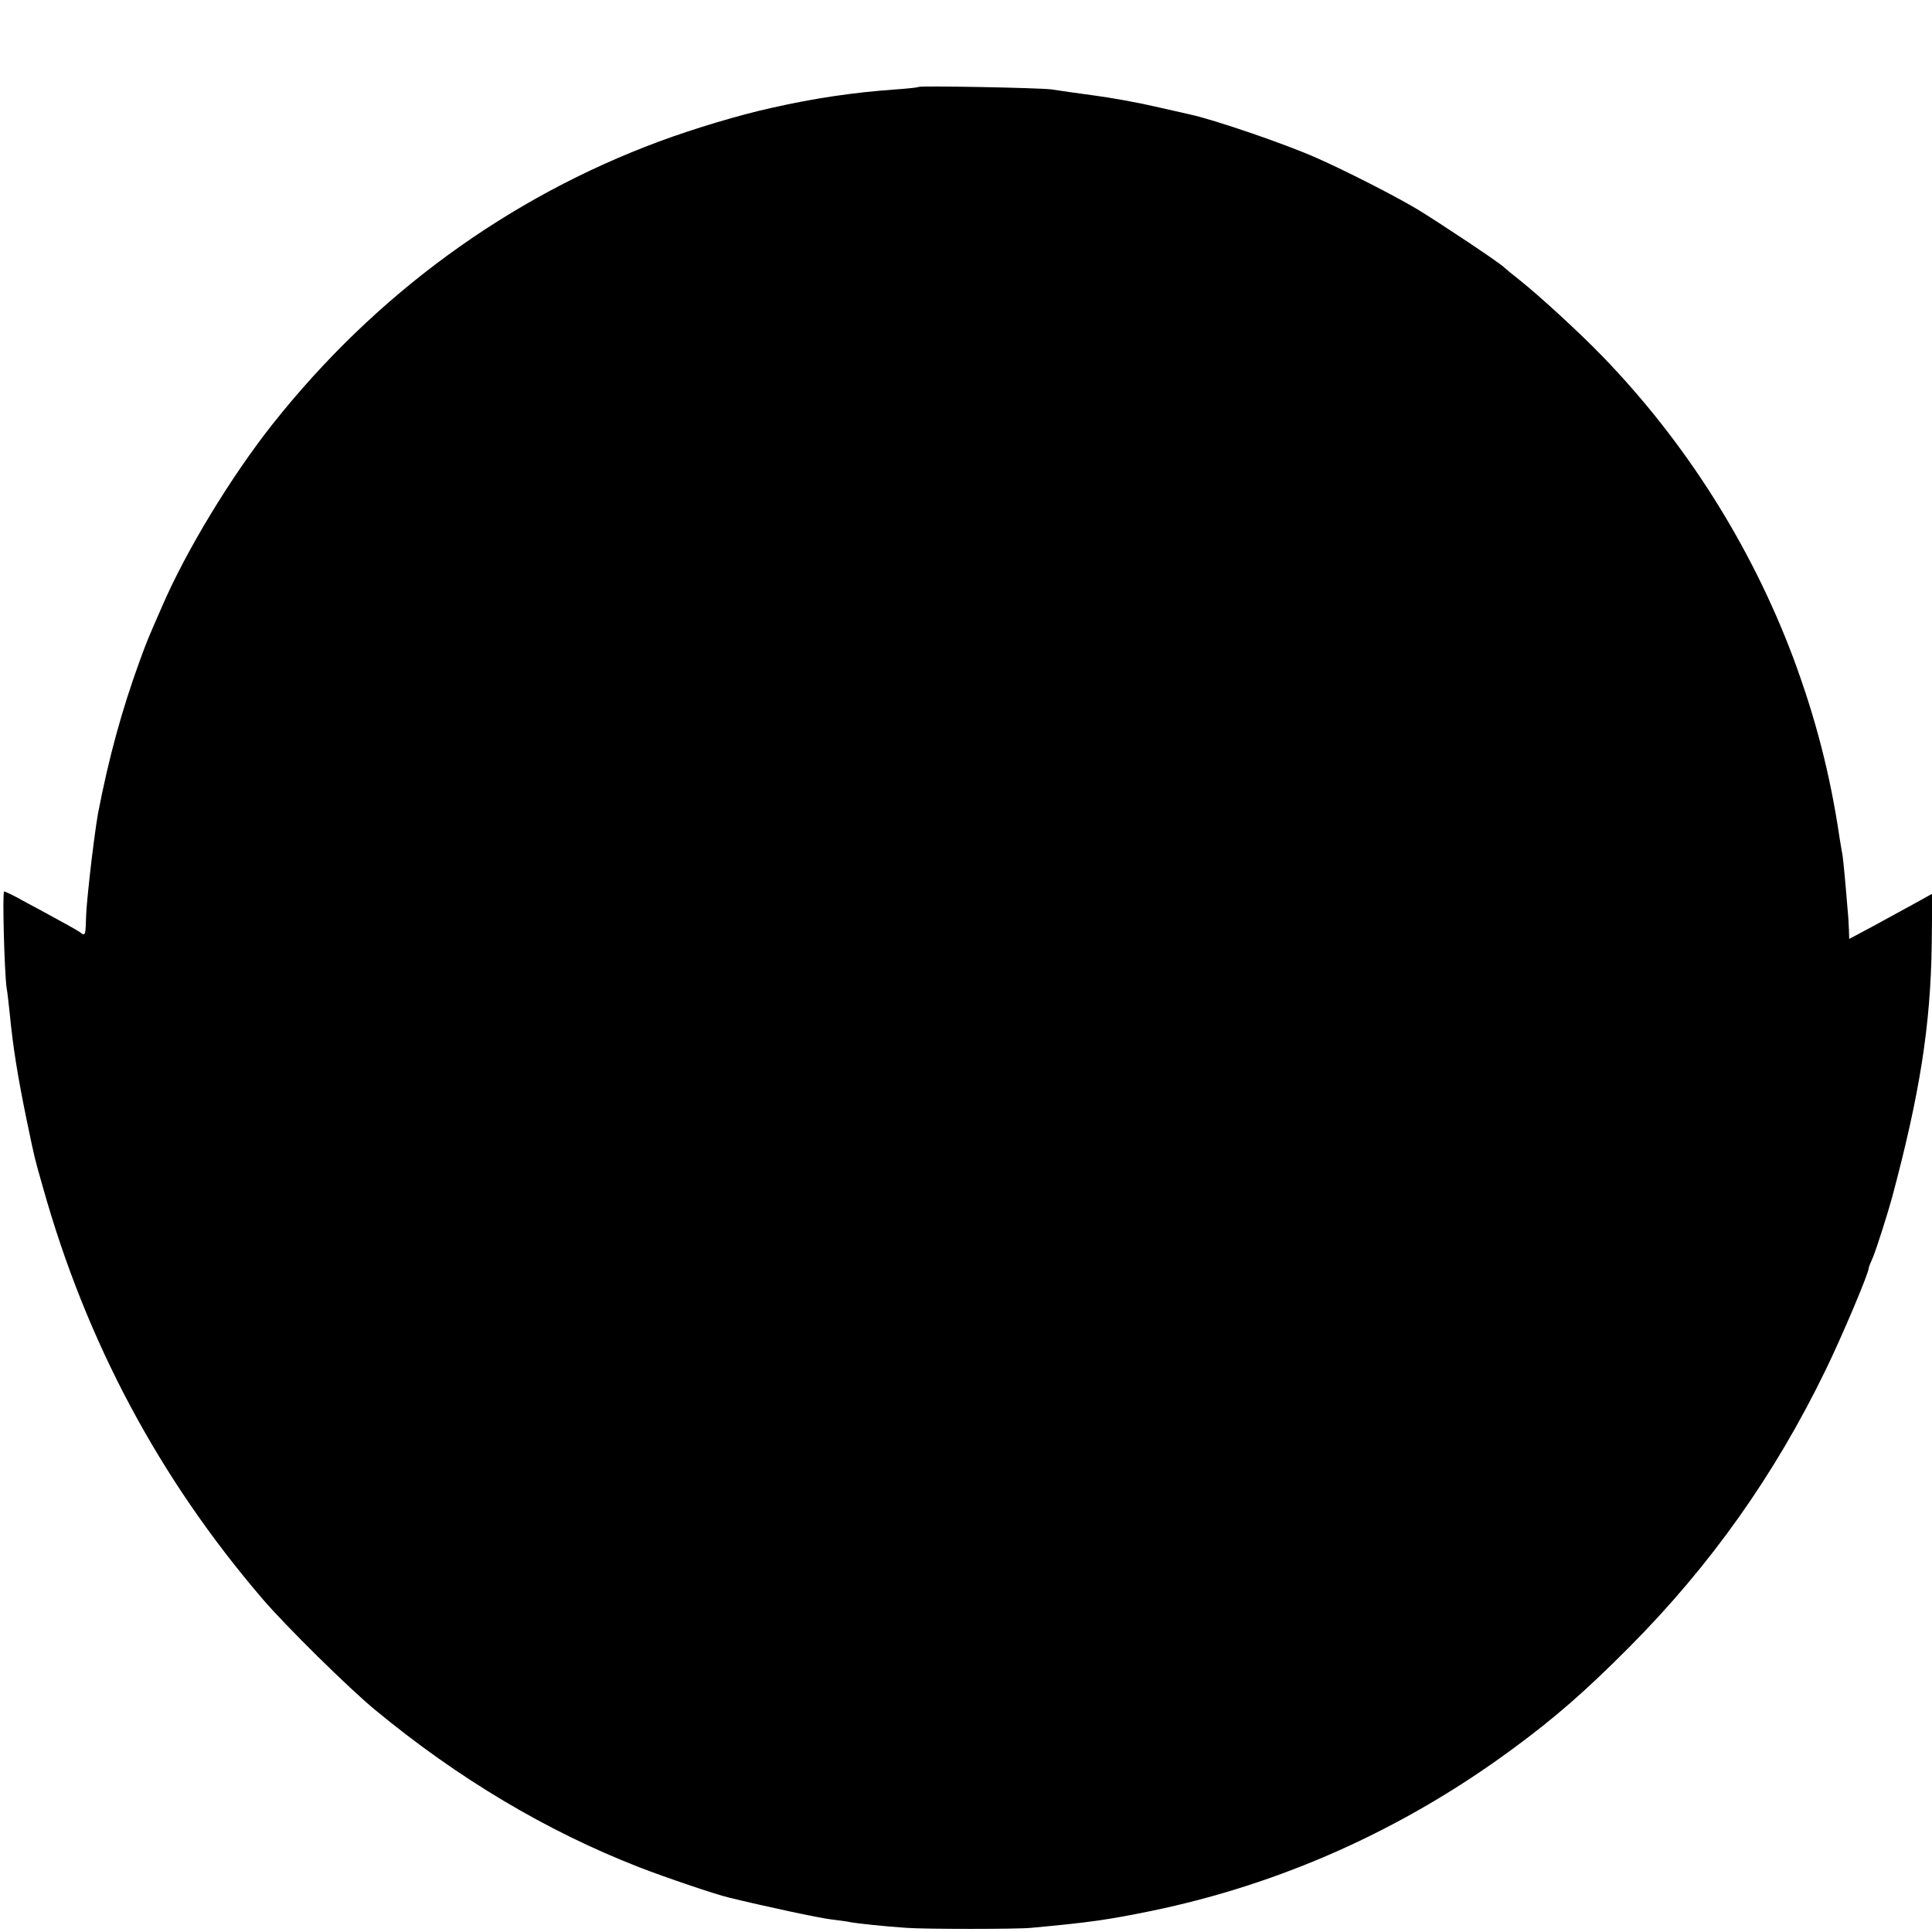
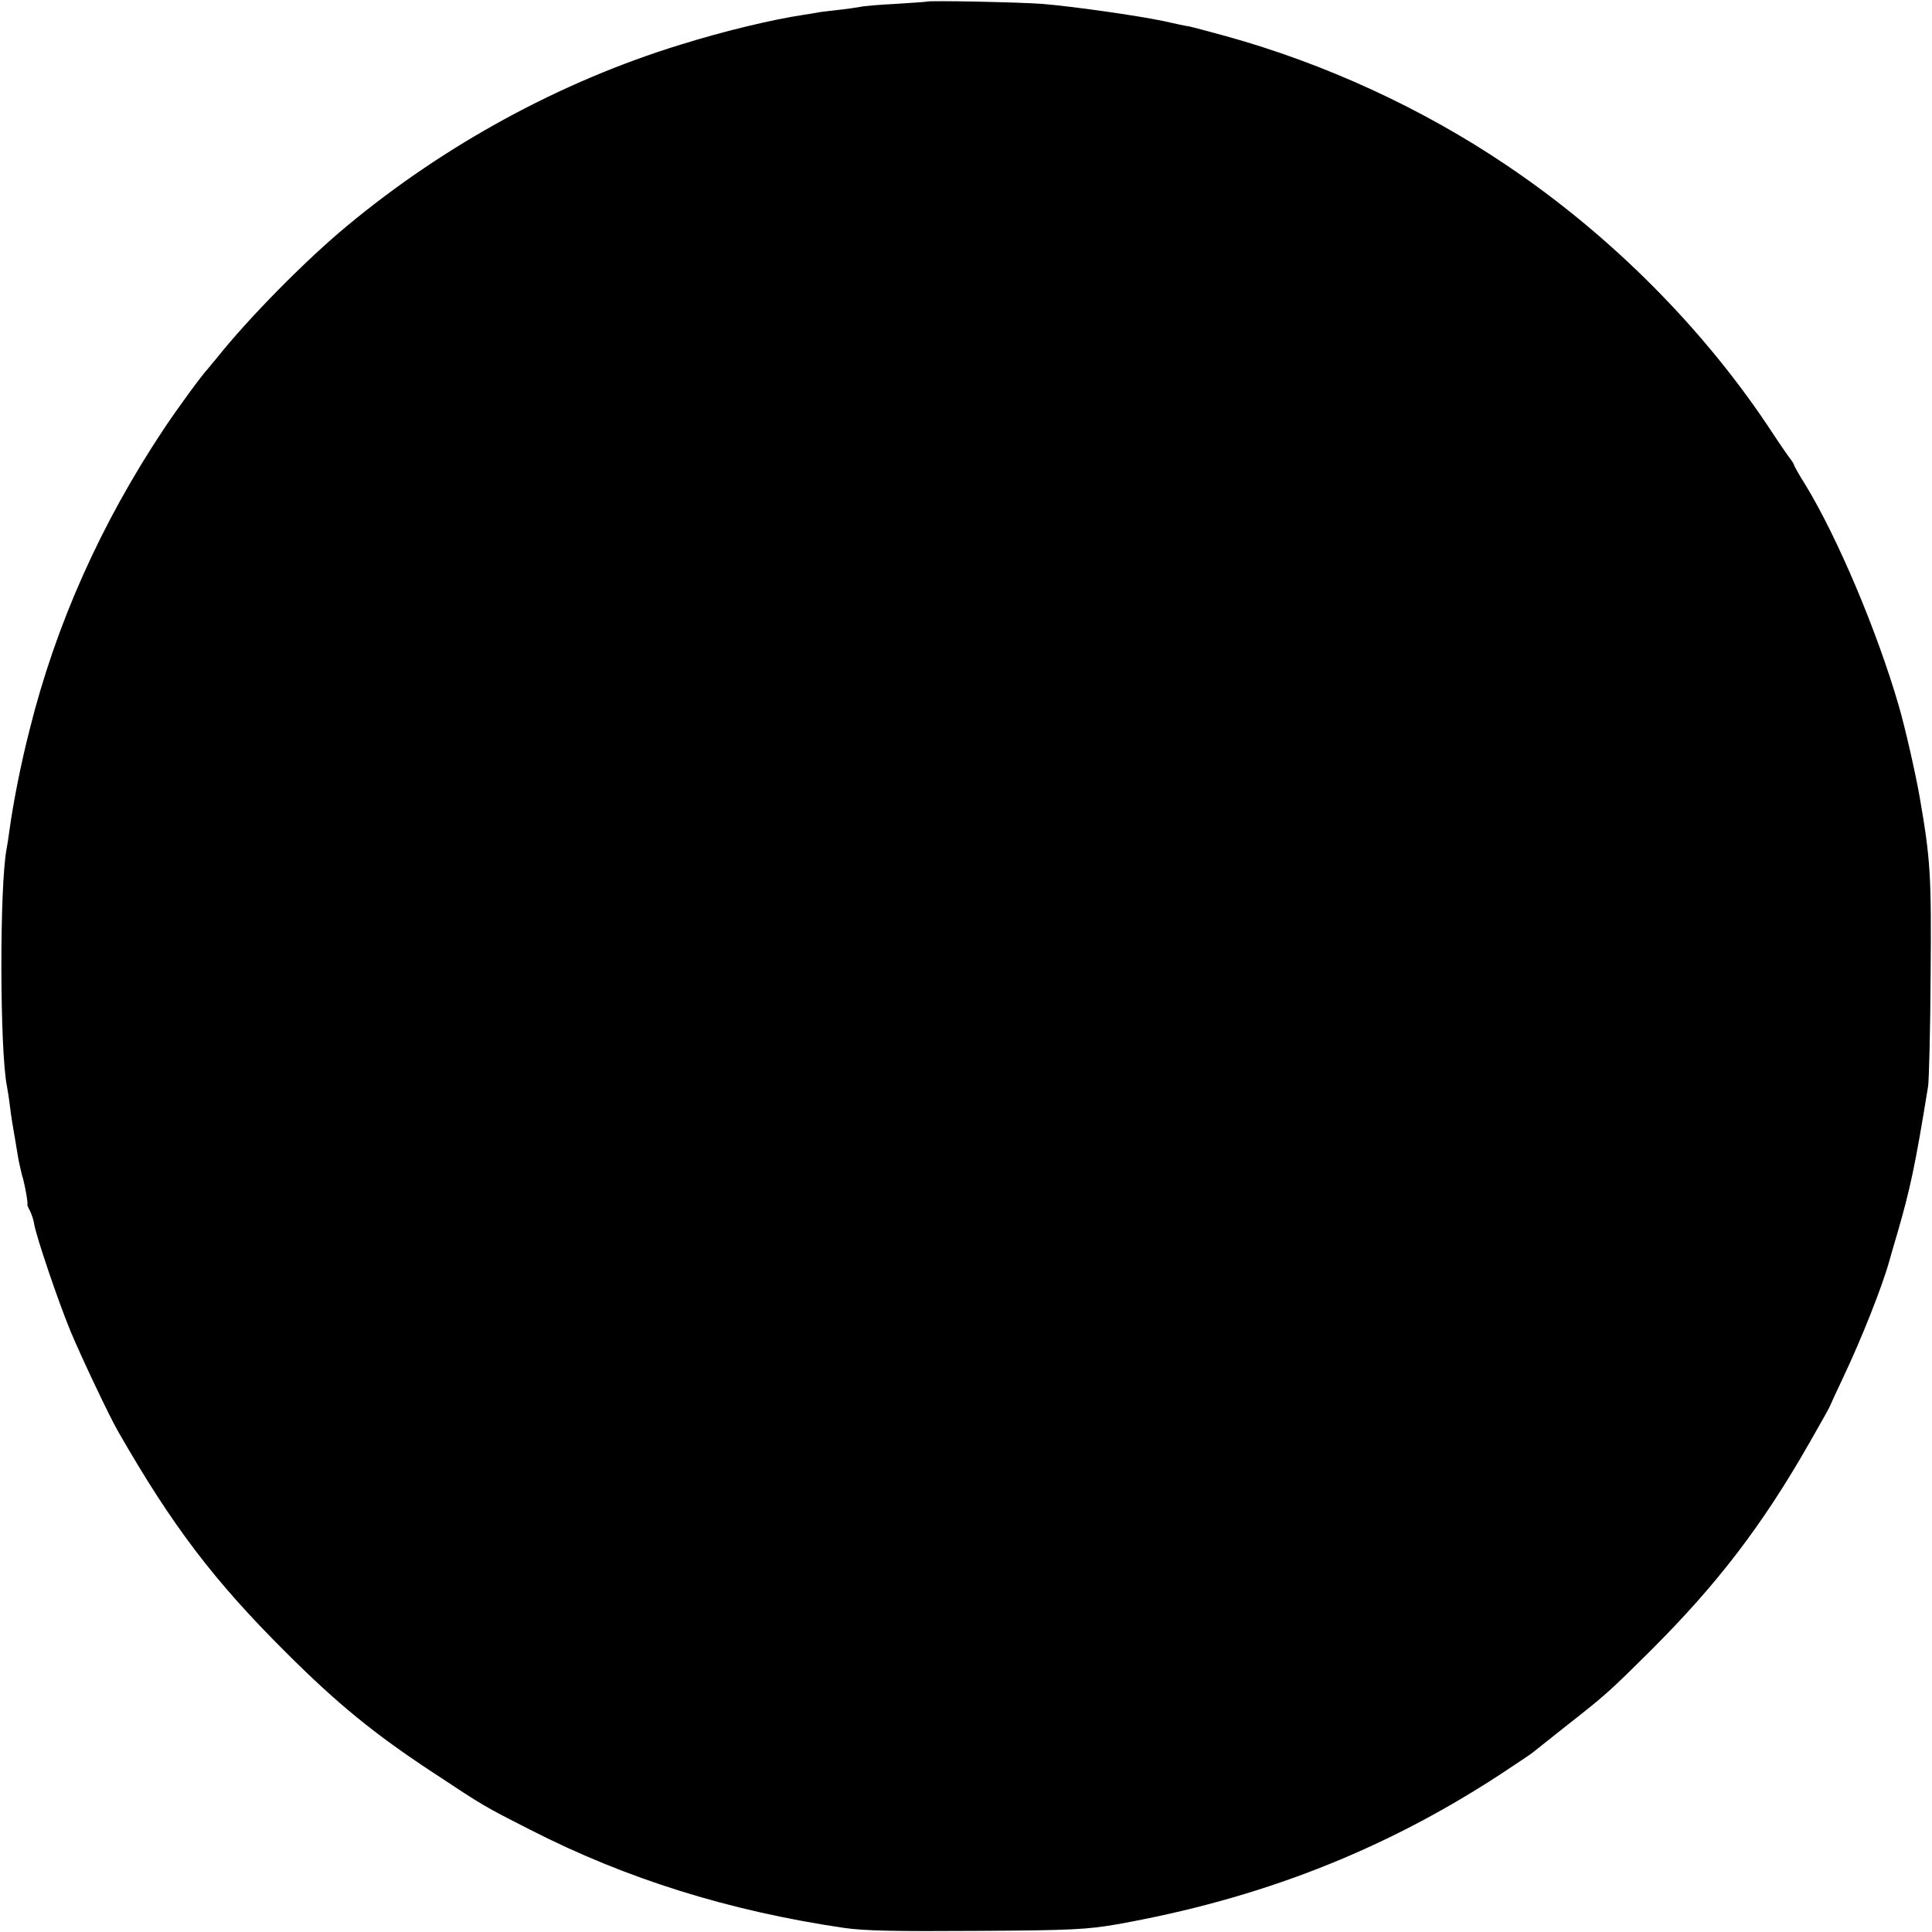
<svg xmlns="http://www.w3.org/2000/svg" version="1.0" width="700pt" height="700pt" viewBox="0 0 700 700" preserveAspectRatio="xMidYMid meet">
  <g transform="translate(0,700) scale(0.1,-0.1)" fill="#000000" stroke="none">
-     <path d="M3328 6685 c-2 -2 -39 -6 -83 -9 -154 -11 -296 -32 -450 -67 -114 -25 -278 -74 -405 -121 -548 -203 -1029 -554 -1401 -1023 -150 -189 -315 -460 -403 -665 -50 -114 -54 -124 -80 -195 -64 -176 -112 -350 -151 -553 -7 -37 -23 -161 -30 -227 -12 -112 -13 -130 -14 -174 -1 -33 -4 -41 -14 -34 -6 6 -43 27 -82 48 -38 21 -97 53 -131 71 -33 19 -65 34 -69 34 -7 0 1 -294 9 -350 3 -14 7 -54 11 -90 12 -123 28 -224 61 -385 32 -154 28 -135 59 -245 157 -561 422 -1057 797 -1494 81 -95 314 -325 408 -402 299 -247 619 -438 955 -569 95 -37 278 -99 325 -110 135 -33 327 -74 369 -79 30 -4 64 -8 75 -11 23 -4 123 -15 201 -20 66 -5 399 -5 450 0 217 20 277 29 435 61 471 97 914 295 1310 587 154 113 266 211 425 371 293 295 525 622 709 1001 60 123 159 357 157 372 0 2 7 20 16 40 13 32 53 158 68 213 101 377 140 625 144 918 l2 184 -63 -35 c-35 -19 -102 -56 -150 -82 l-88 -47 -1 34 c-1 18 -2 47 -4 63 -9 112 -16 183 -19 205 -3 14 -7 43 -11 65 -34 230 -87 435 -169 655 -152 403 -388 777 -690 1089 -81 84 -228 219 -301 277 -27 21 -52 42 -55 45 -12 14 -233 161 -315 211 -84 50 -259 139 -365 186 -115 51 -370 138 -457 157 -10 2 -67 15 -128 29 -60 14 -159 32 -220 40 -60 8 -130 18 -155 22 -45 6 -476 14 -482 9z" />
+     <path d="M3357 6994 c-1 -1 -51 -4 -111 -8 -60 -3 -118 -8 -130 -11 -11 -2 -43 -7 -71 -10 -27 -3 -61 -7 -75 -9 -14 -3 -41 -7 -60 -10 -113 -17 -288 -59 -445 -108 -433 -133 -853 -362 -1207 -656 -151 -125 -358 -335 -474 -481 -11 -13 -24 -28 -29 -35 -26 -28 -107 -139 -162 -221 -228 -343 -391 -708 -486 -1090 -32 -125 -59 -263 -73 -365 -3 -25 -8 -54 -10 -65 -26 -135 -25 -729 1 -860 2 -11 7 -40 10 -65 3 -25 7 -54 9 -65 5 -31 15 -86 21 -125 3 -19 10 -48 14 -65 11 -34 24 -110 20 -110 -1 0 3 -10 9 -21 6 -12 14 -34 16 -50 9 -49 84 -271 131 -386 37 -89 142 -312 175 -368 195 -340 346 -538 604 -795 189 -189 323 -298 536 -438 185 -122 179 -119 352 -207 348 -178 721 -294 1135 -355 75 -11 188 -13 483 -11 343 2 398 5 508 24 516 92 960 265 1380 538 62 41 118 78 125 84 6 5 59 47 117 93 148 116 159 126 311 277 240 239 404 453 573 749 42 73 76 134 76 136 0 1 22 49 49 106 66 139 141 329 166 419 2 8 15 53 29 100 47 162 65 245 112 535 3 22 8 202 9 400 3 361 0 420 -40 649 -15 85 -52 249 -76 331 -79 271 -221 607 -338 799 -23 36 -41 69 -41 72 0 2 -5 10 -10 17 -6 7 -36 50 -67 97 -244 373 -583 715 -964 971 -305 206 -659 369 -1017 468 -59 16 -118 32 -132 35 -14 2 -57 11 -96 20 -96 20 -328 53 -439 62 -79 6 -412 13 -418 8z" />
  </g>
</svg>
